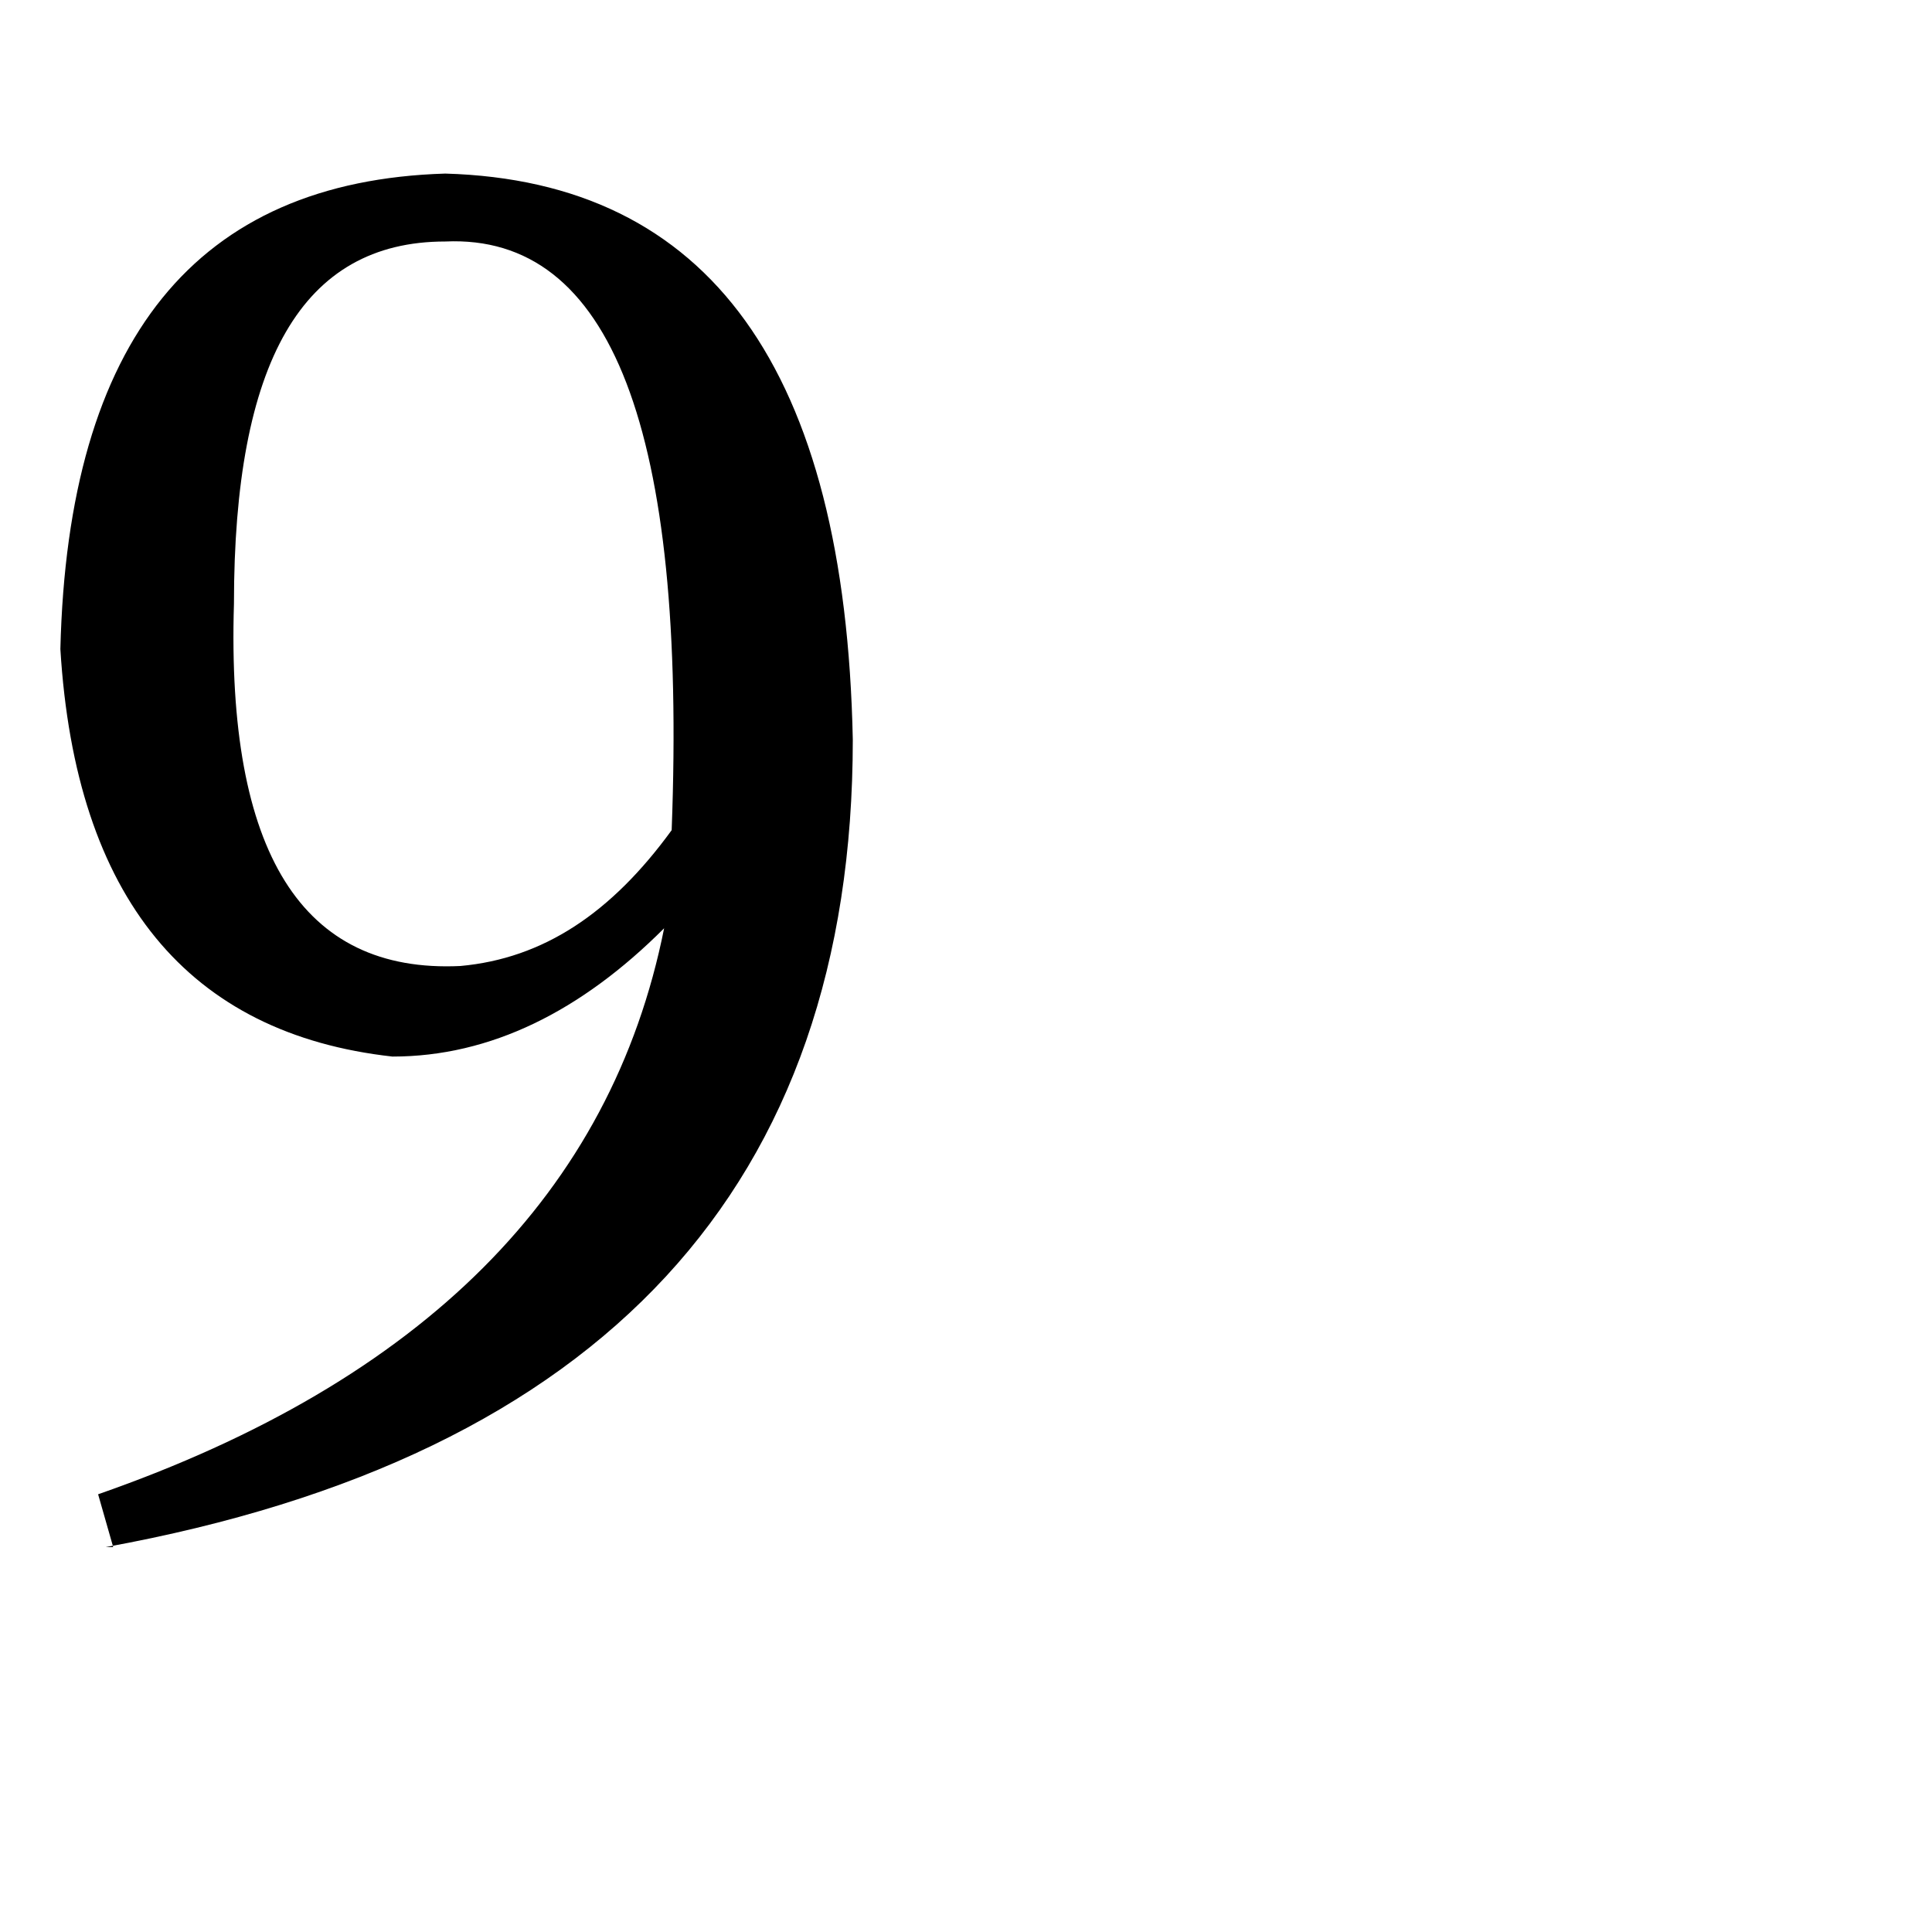
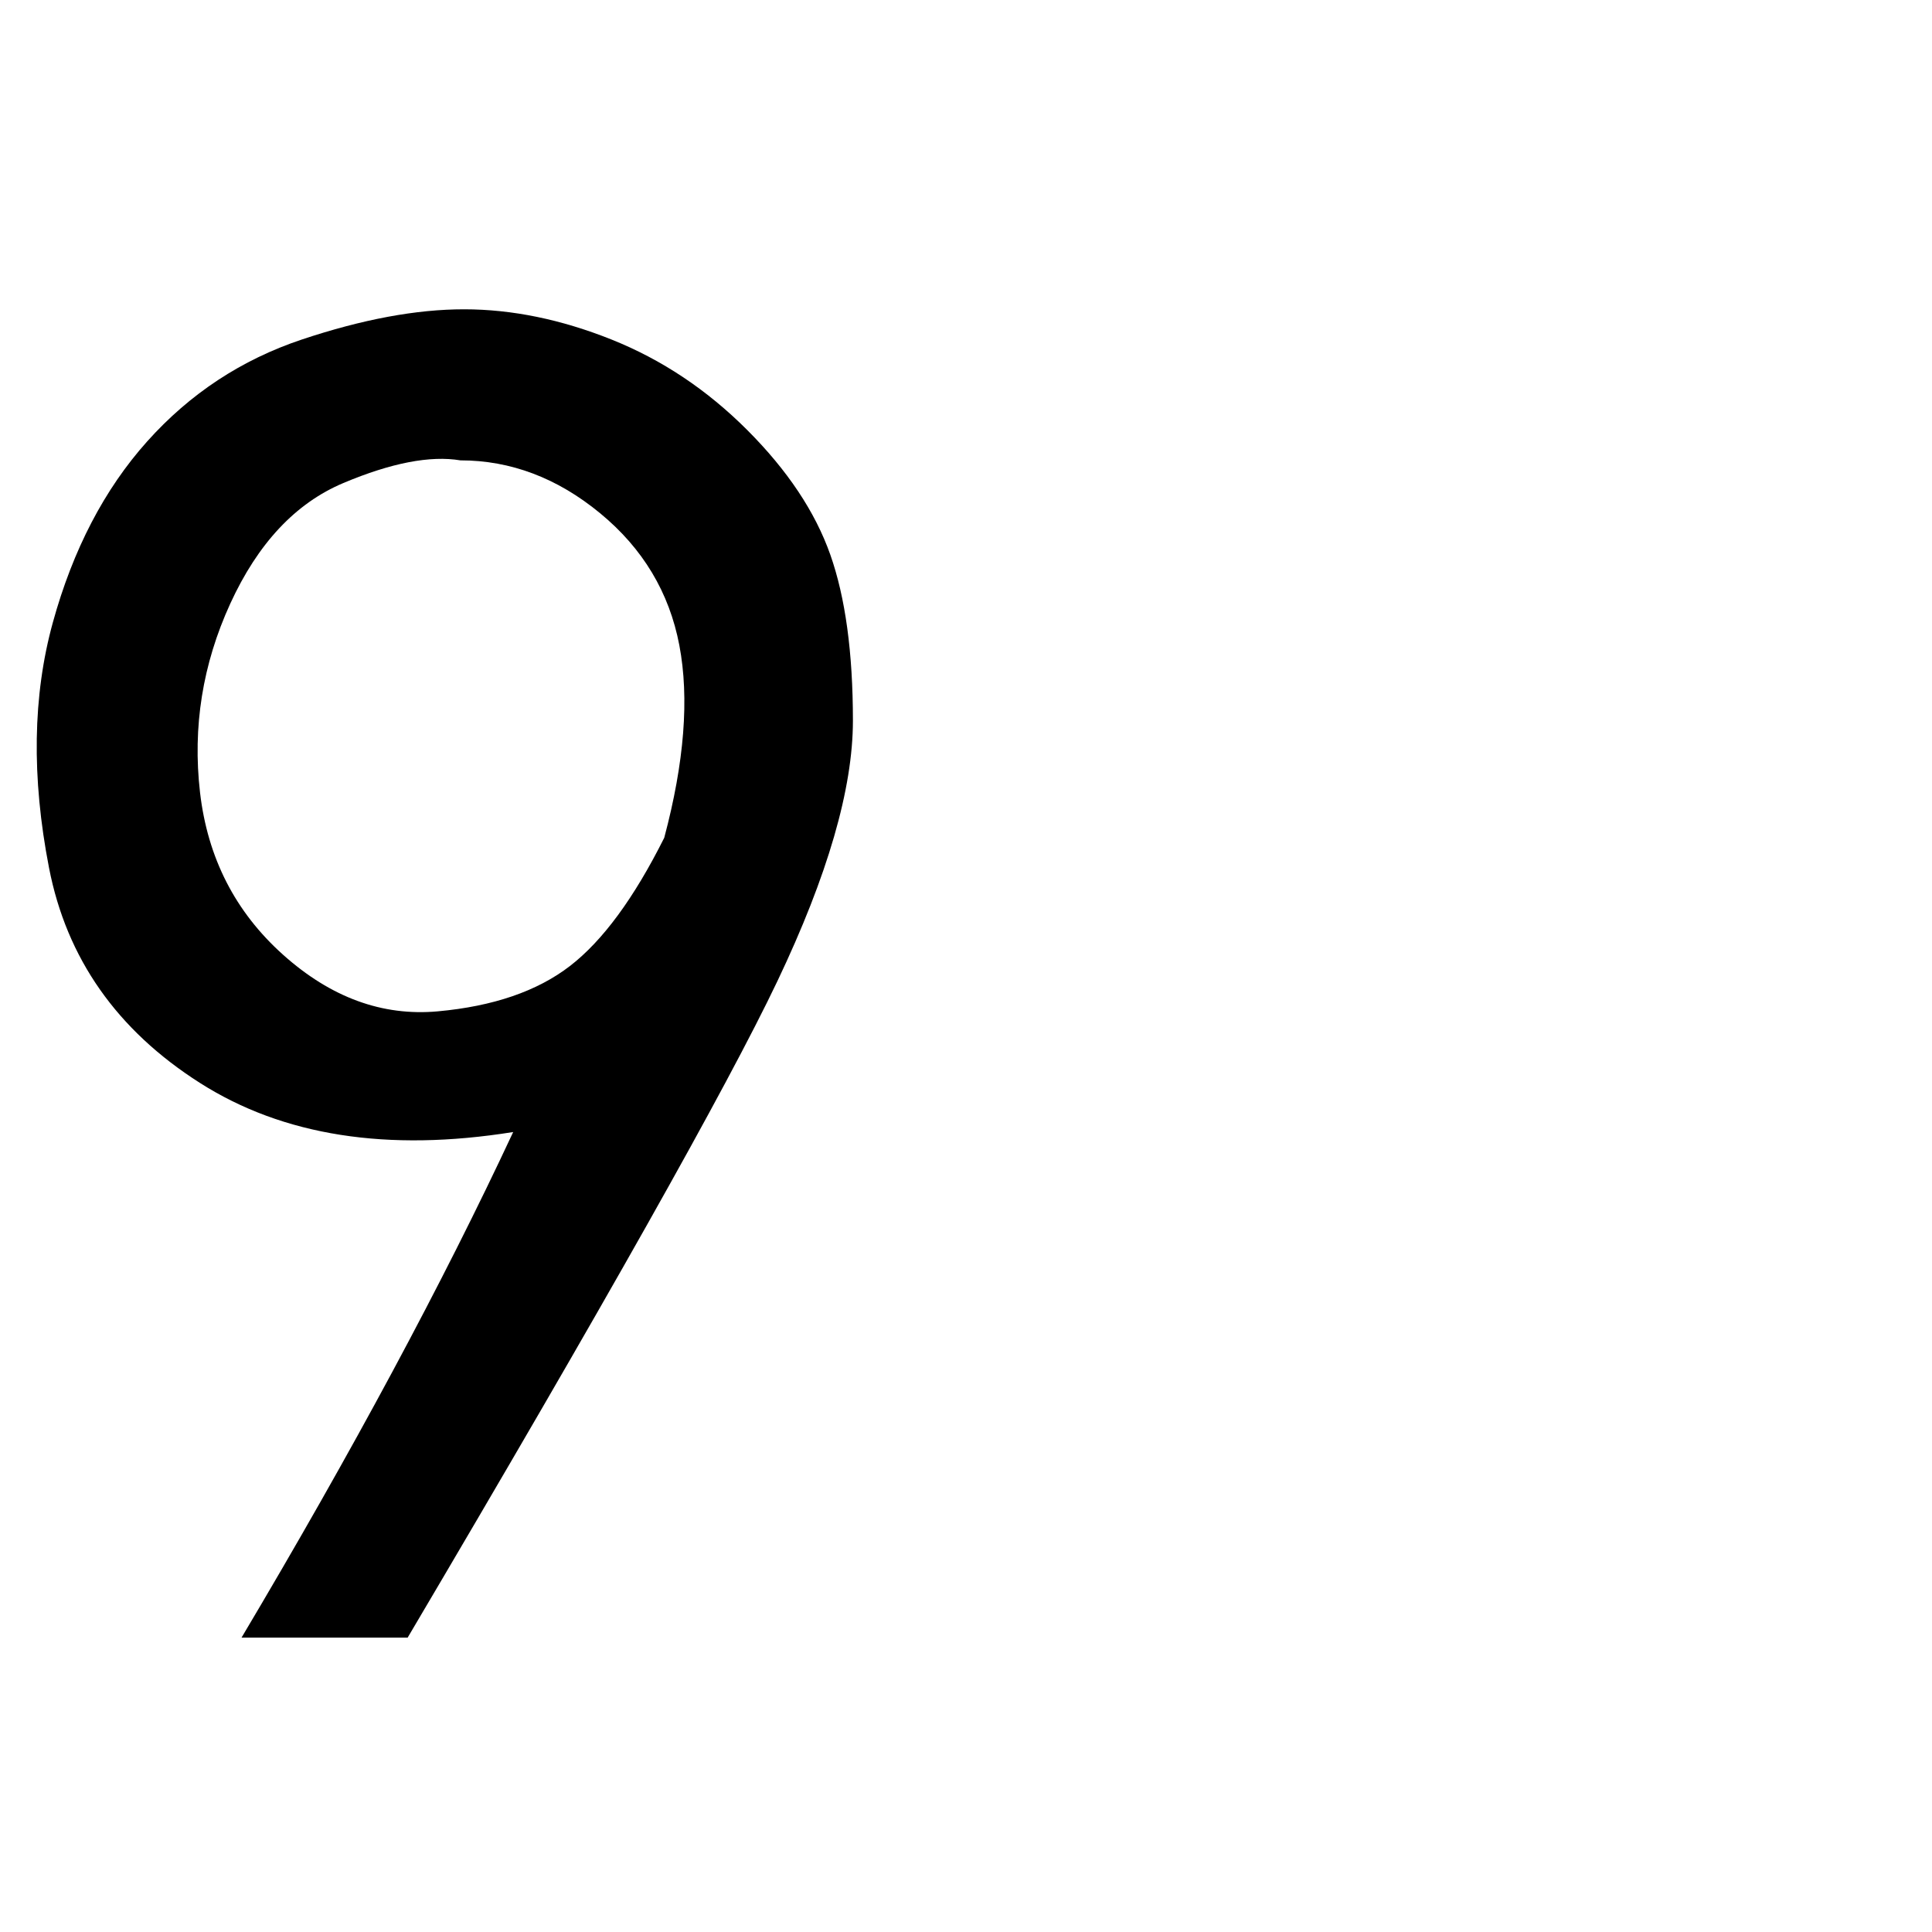
<svg xmlns="http://www.w3.org/2000/svg" version="1.1" width="32" height="32" viewBox="0 0 32 32">
-   <path d="M1.875 25.625h-0.125c8.25-1.5 12.375-6 12.375-13.375v0c-0.125-6.125-2.375-9.25-6.75-9.375v0c-4.125 0.125-6.25 2.75-6.375 7.875v0c0.25 4.125 2.125 6.375 5.5 6.75v0c1.625 0 3.125-0.75 4.5-2.125v0c-0.875 4.375-4 7.5-9.375 9.375l0.25 0.875zM11.125 13.75c-1 1.375-2.125 2.125-3.5 2.25v0c-2.625 0.125-3.875-1.875-3.75-6v0c0-4 1.125-6 3.5-6v0c2.75-0.125 4 3.125 3.75 9.75v0z" />
+   <path d="M4 27.125q2.75-4.625 4.5-8.375-3.125 0.5-5.188-0.813t-2.5-3.563 0.063-4.063 1.563-3 2.563-1.688 2.688-0.5 2.438 0.5 2.25 1.5 1.375 2.063 0.375 2.75-1.25 4.313-6.125 10.875h-2.75zM3.313 13.125q0.188 1.625 1.375 2.688t2.563 0.938 2.188-0.75 1.563-2.125q0.5-1.875 0.25-3.188t-1.313-2.188-2.313-0.875q-0.75-0.125-1.938 0.375t-1.875 2-0.5 3.125z" />
</svg>
